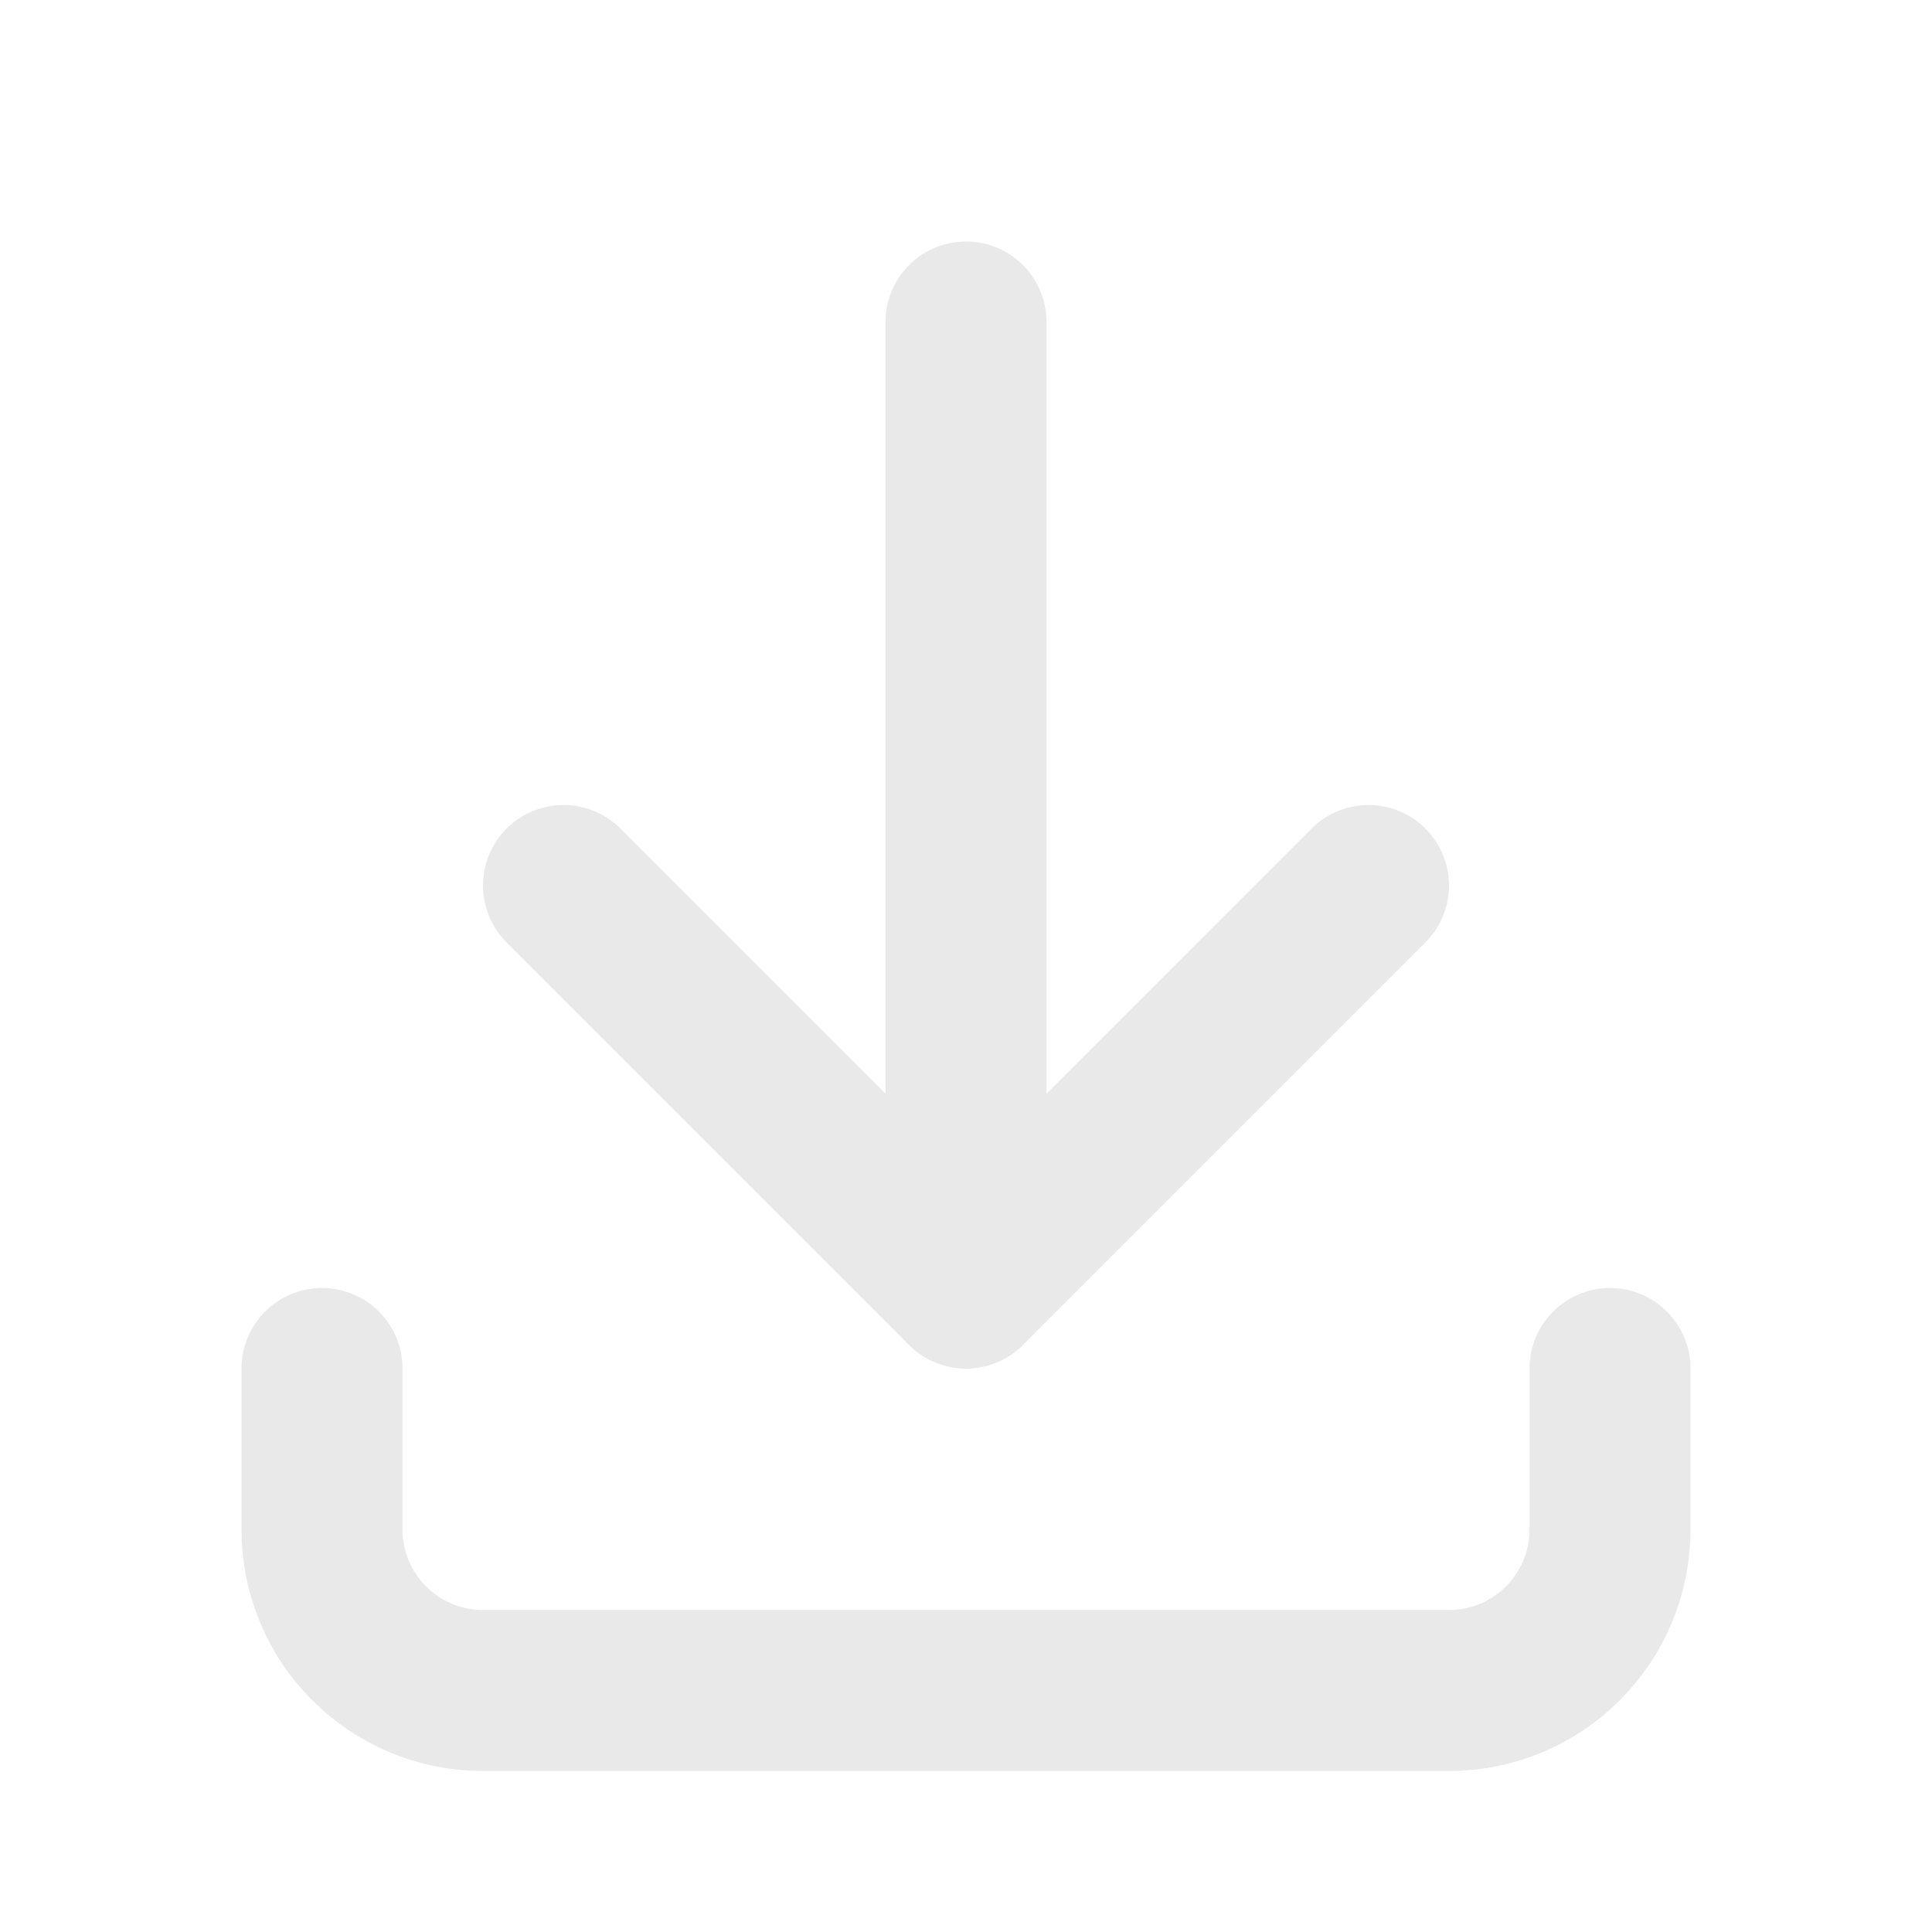
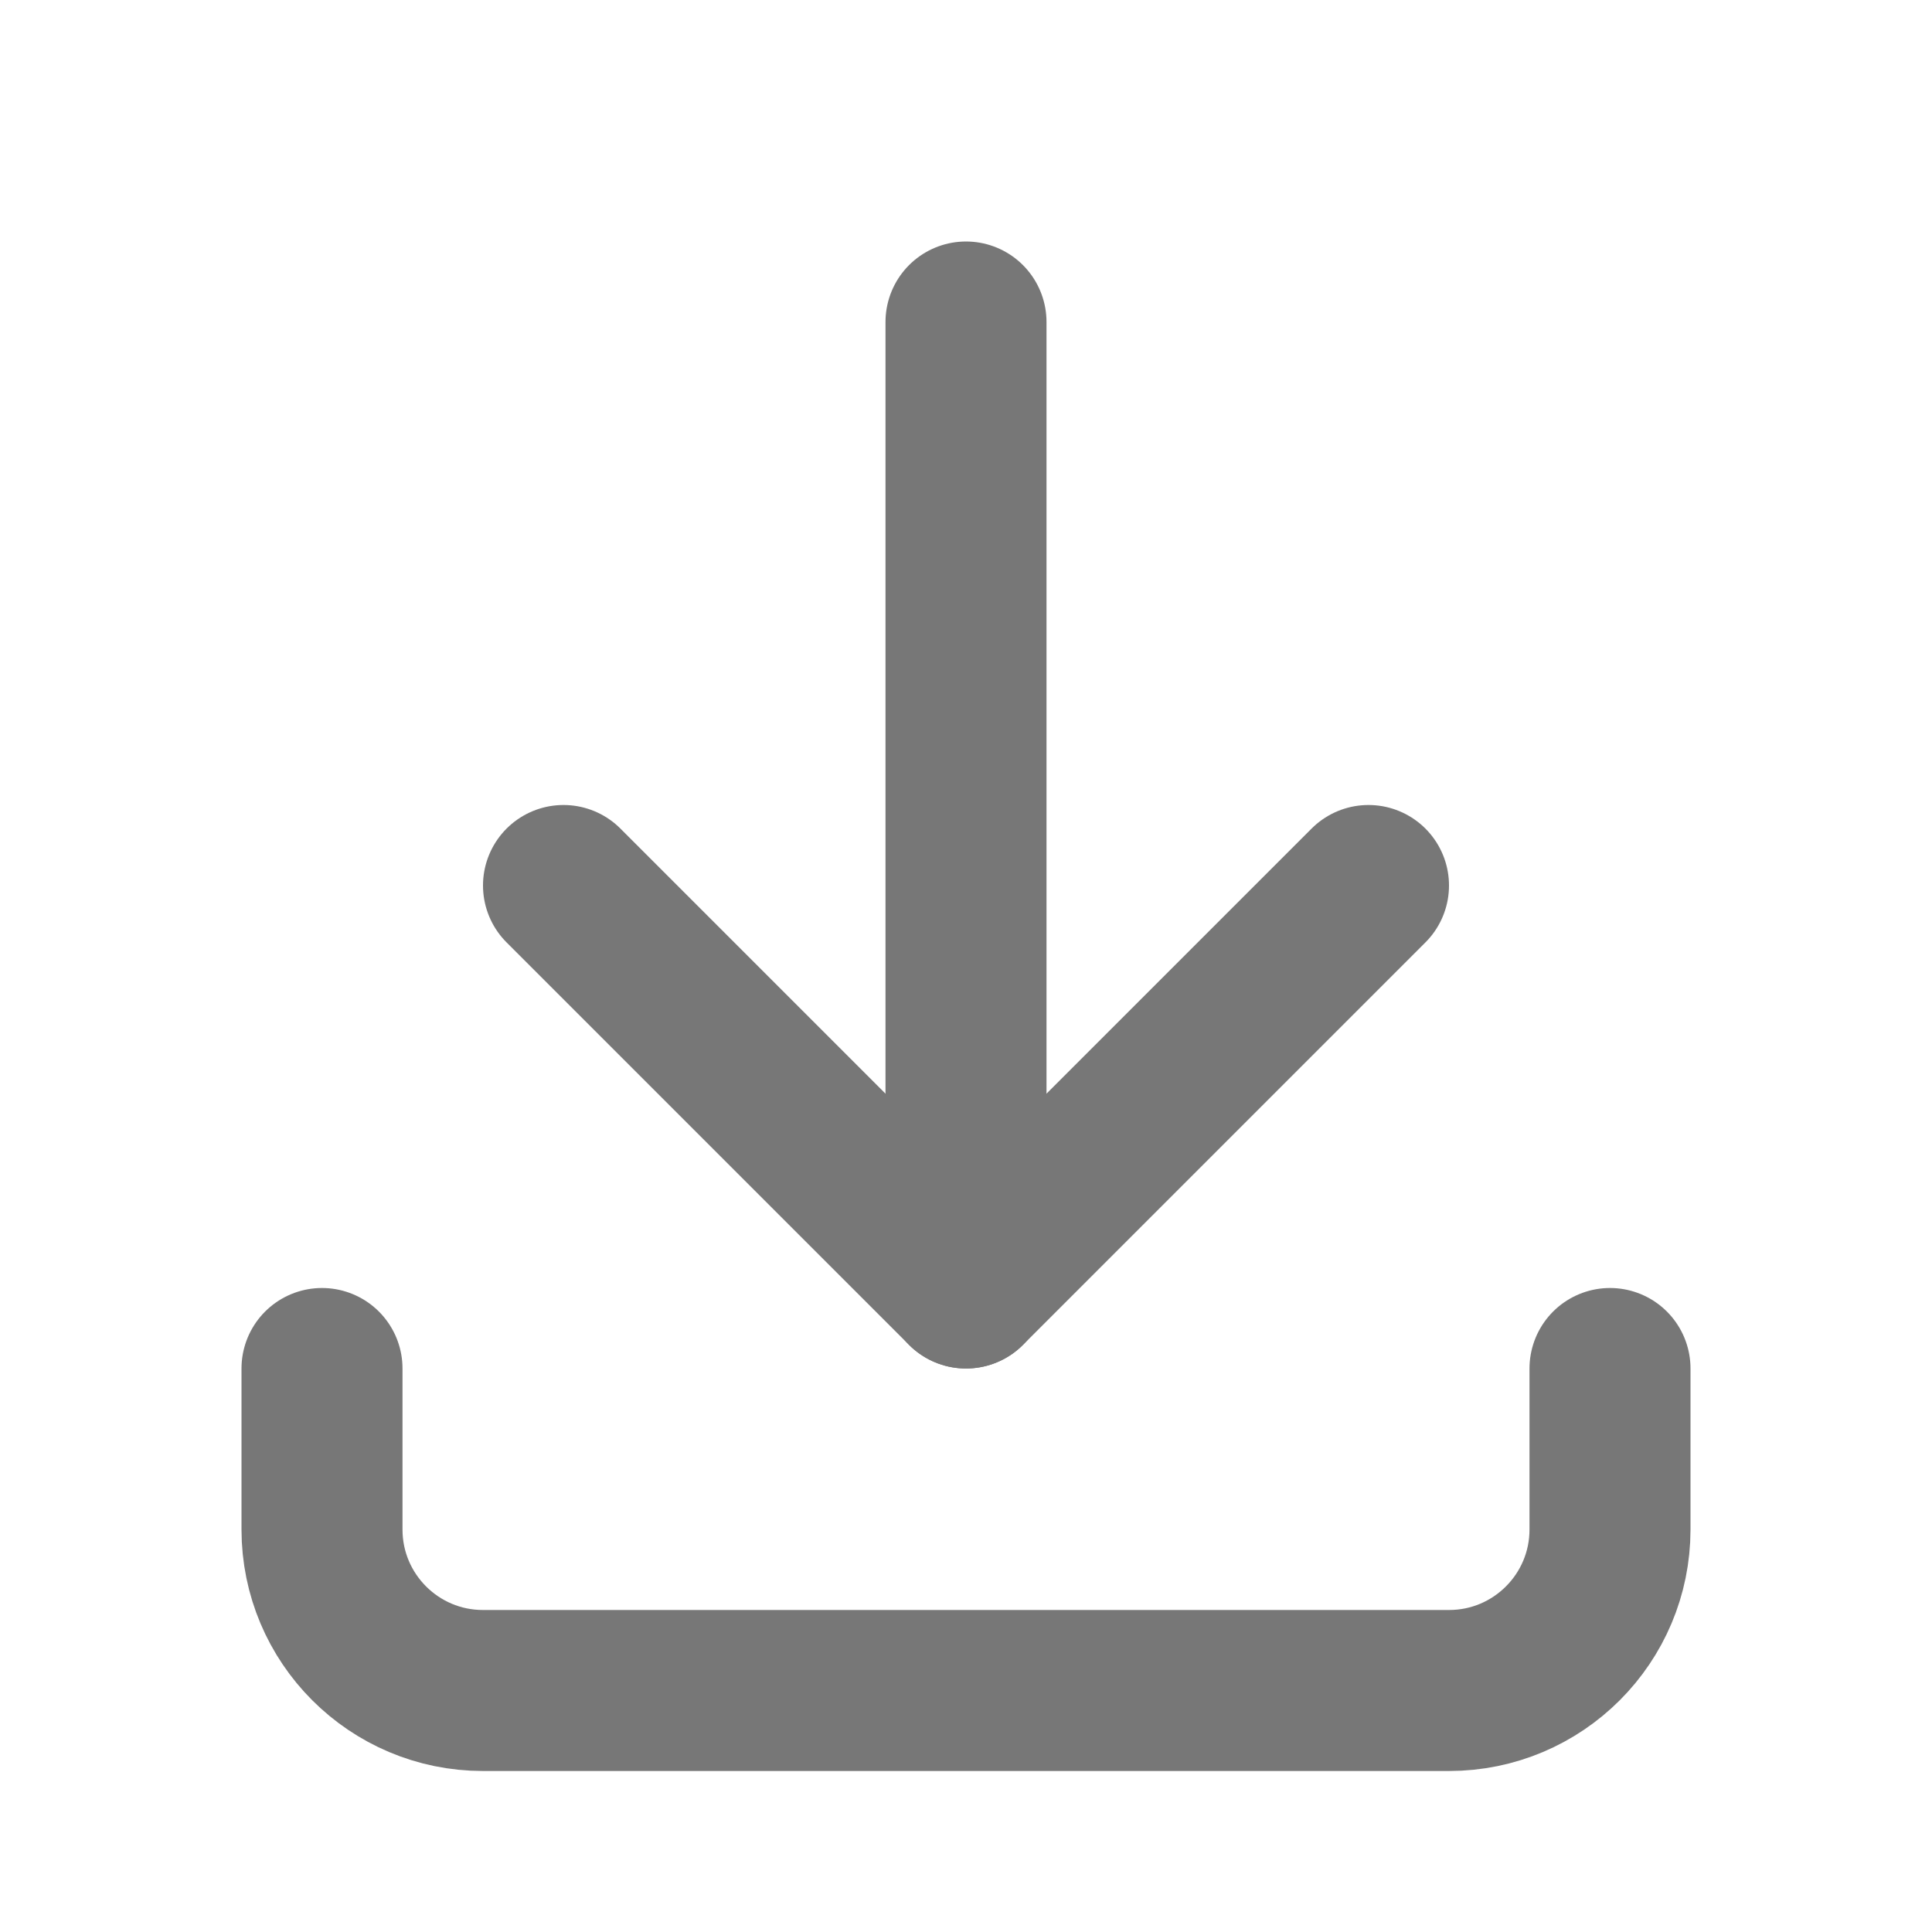
- <svg xmlns="http://www.w3.org/2000/svg" class="icon icon-tabler icon-tabler-download" width="24" height="24" viewBox="0 0 24 24" stroke-width="2" stroke="rgb(233, 233, 233)" fill="none" stroke-linecap="round" stroke-linejoin="round">
+ <svg xmlns="http://www.w3.org/2000/svg" class="icon icon-tabler icon-tabler-download" width="24" height="24" viewBox="0 0 24 24" stroke-width="2" stroke="#777777" fill="none" stroke-linecap="round" stroke-linejoin="round">
  <path stroke="none" d="M0 0h24v24H0z" fill="none" />
  <path d="M4 17v2a2 2 0 0 0 2 2h12a2 2 0 0 0 2 -2v-2" />
  <path d="M7 11l5 5l5 -5" />
  <path d="M12 4l0 12" />
</svg>
